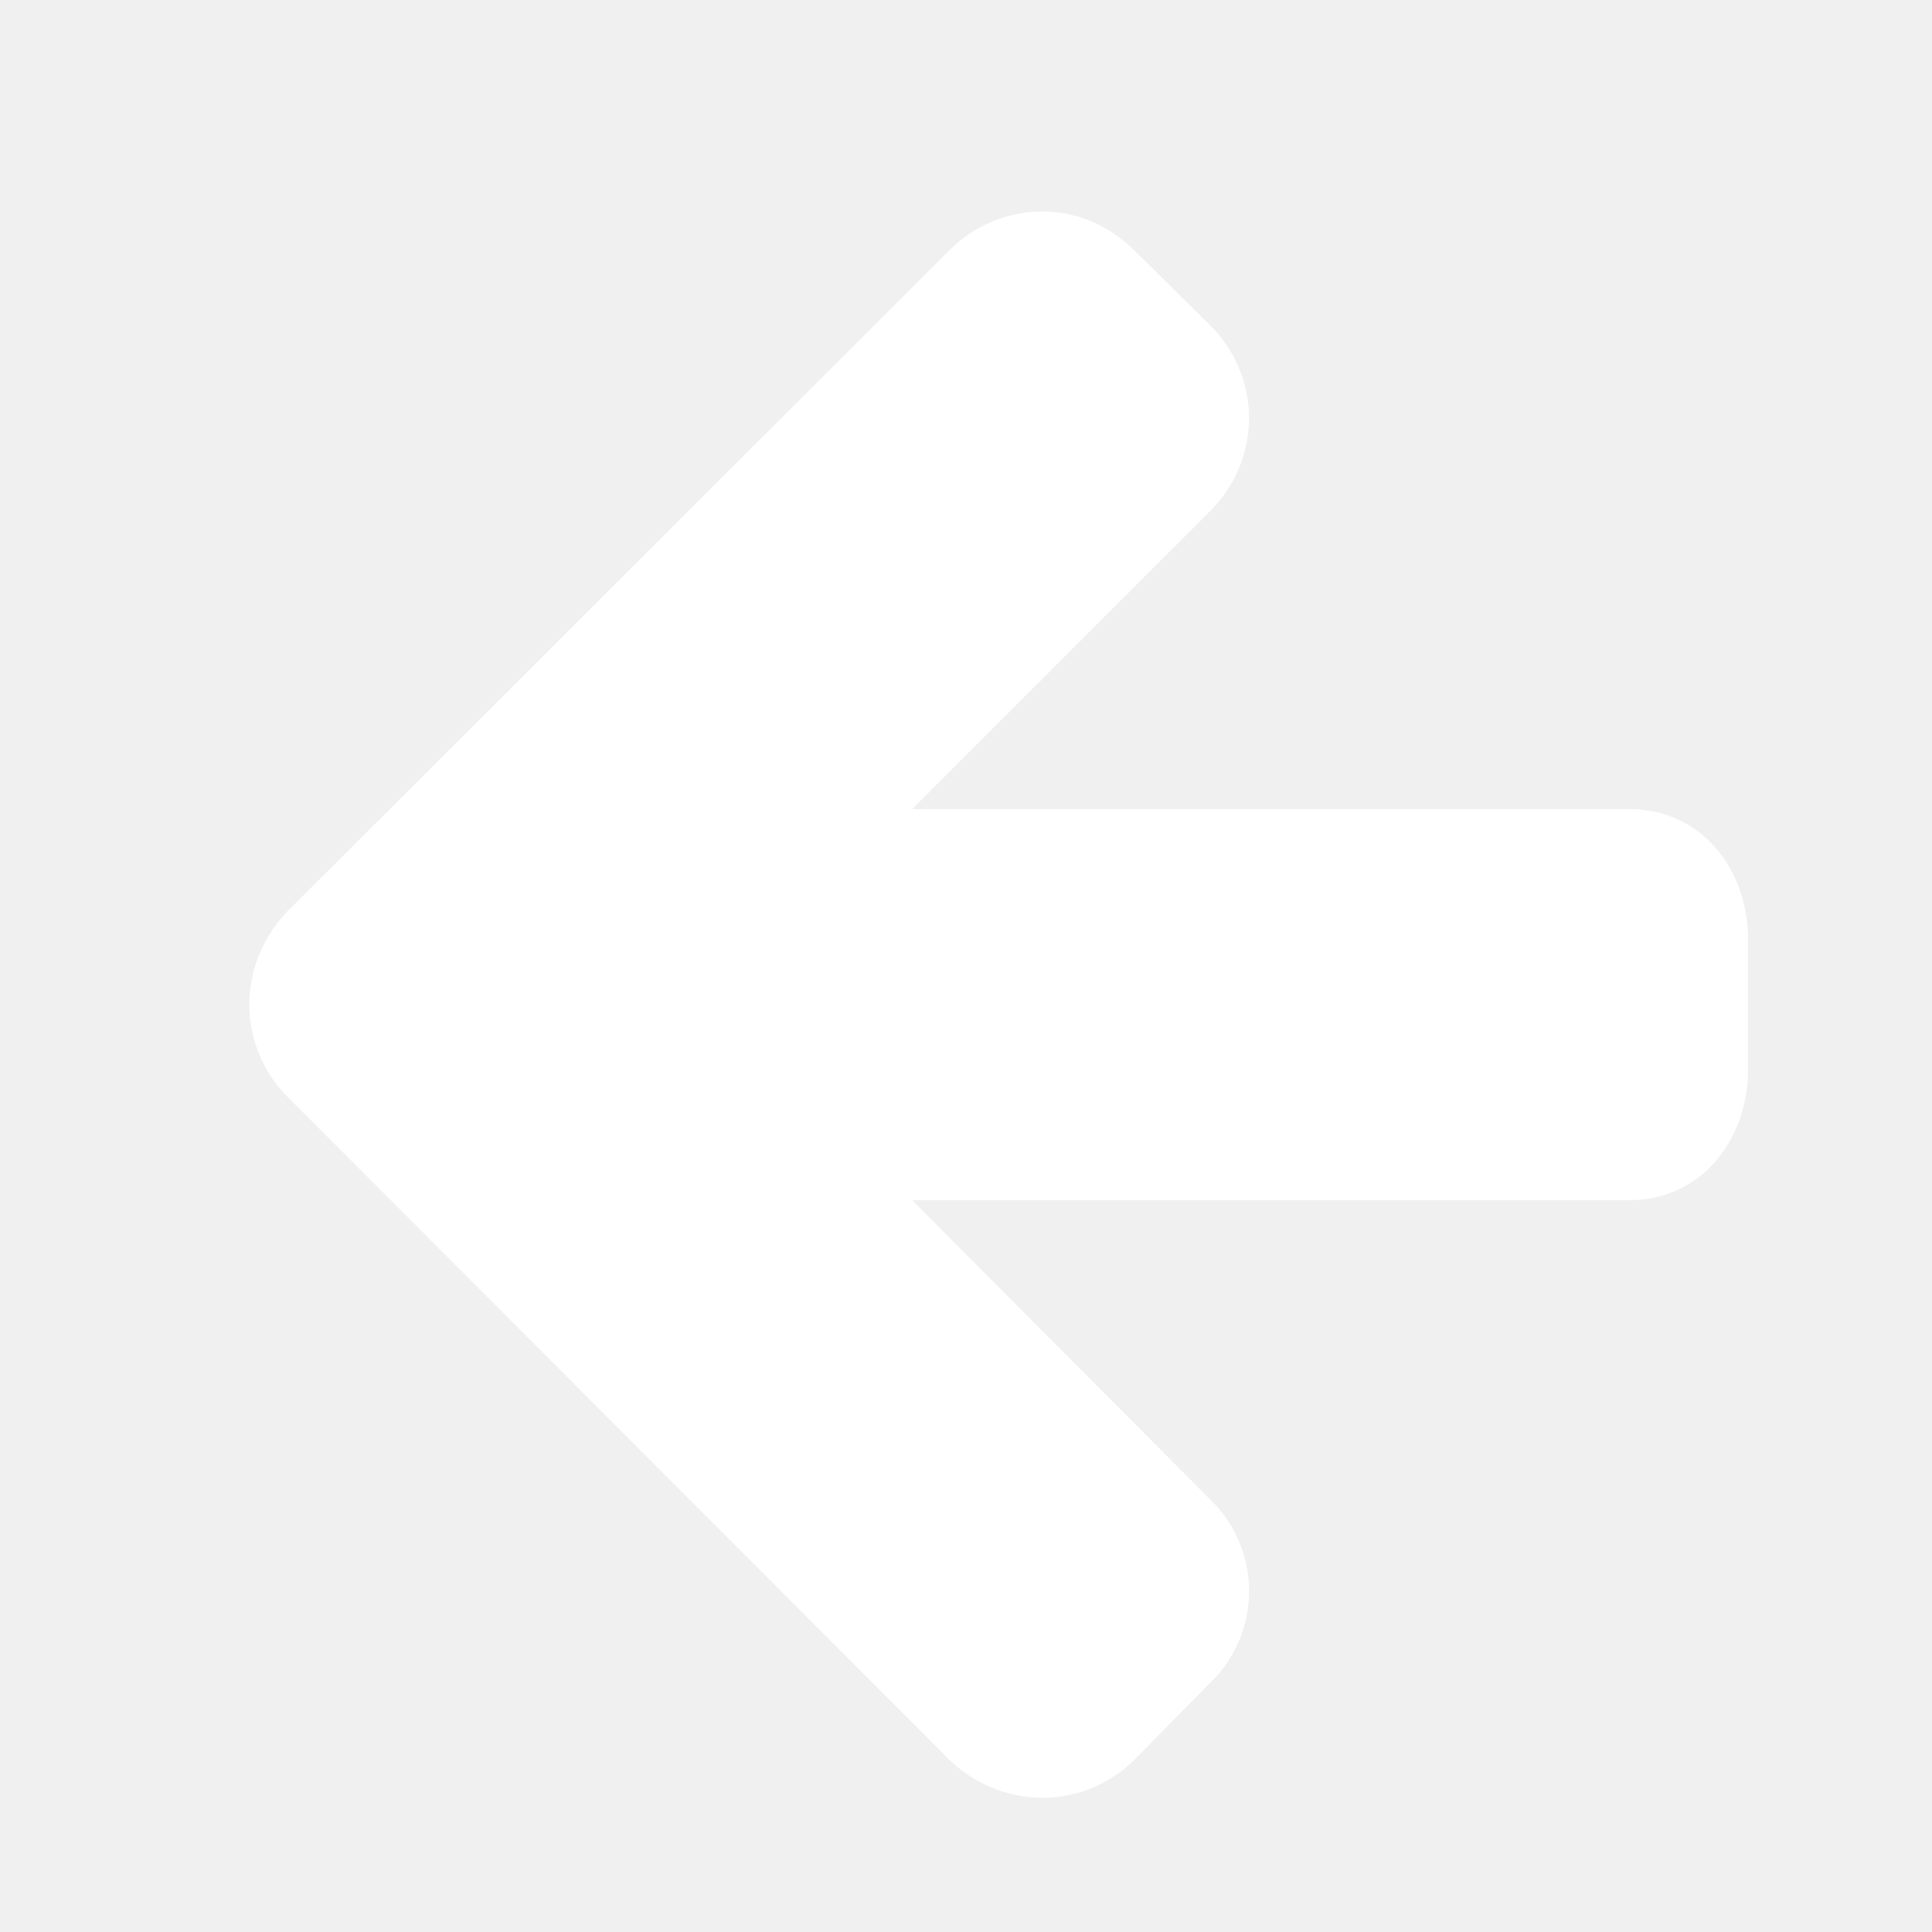
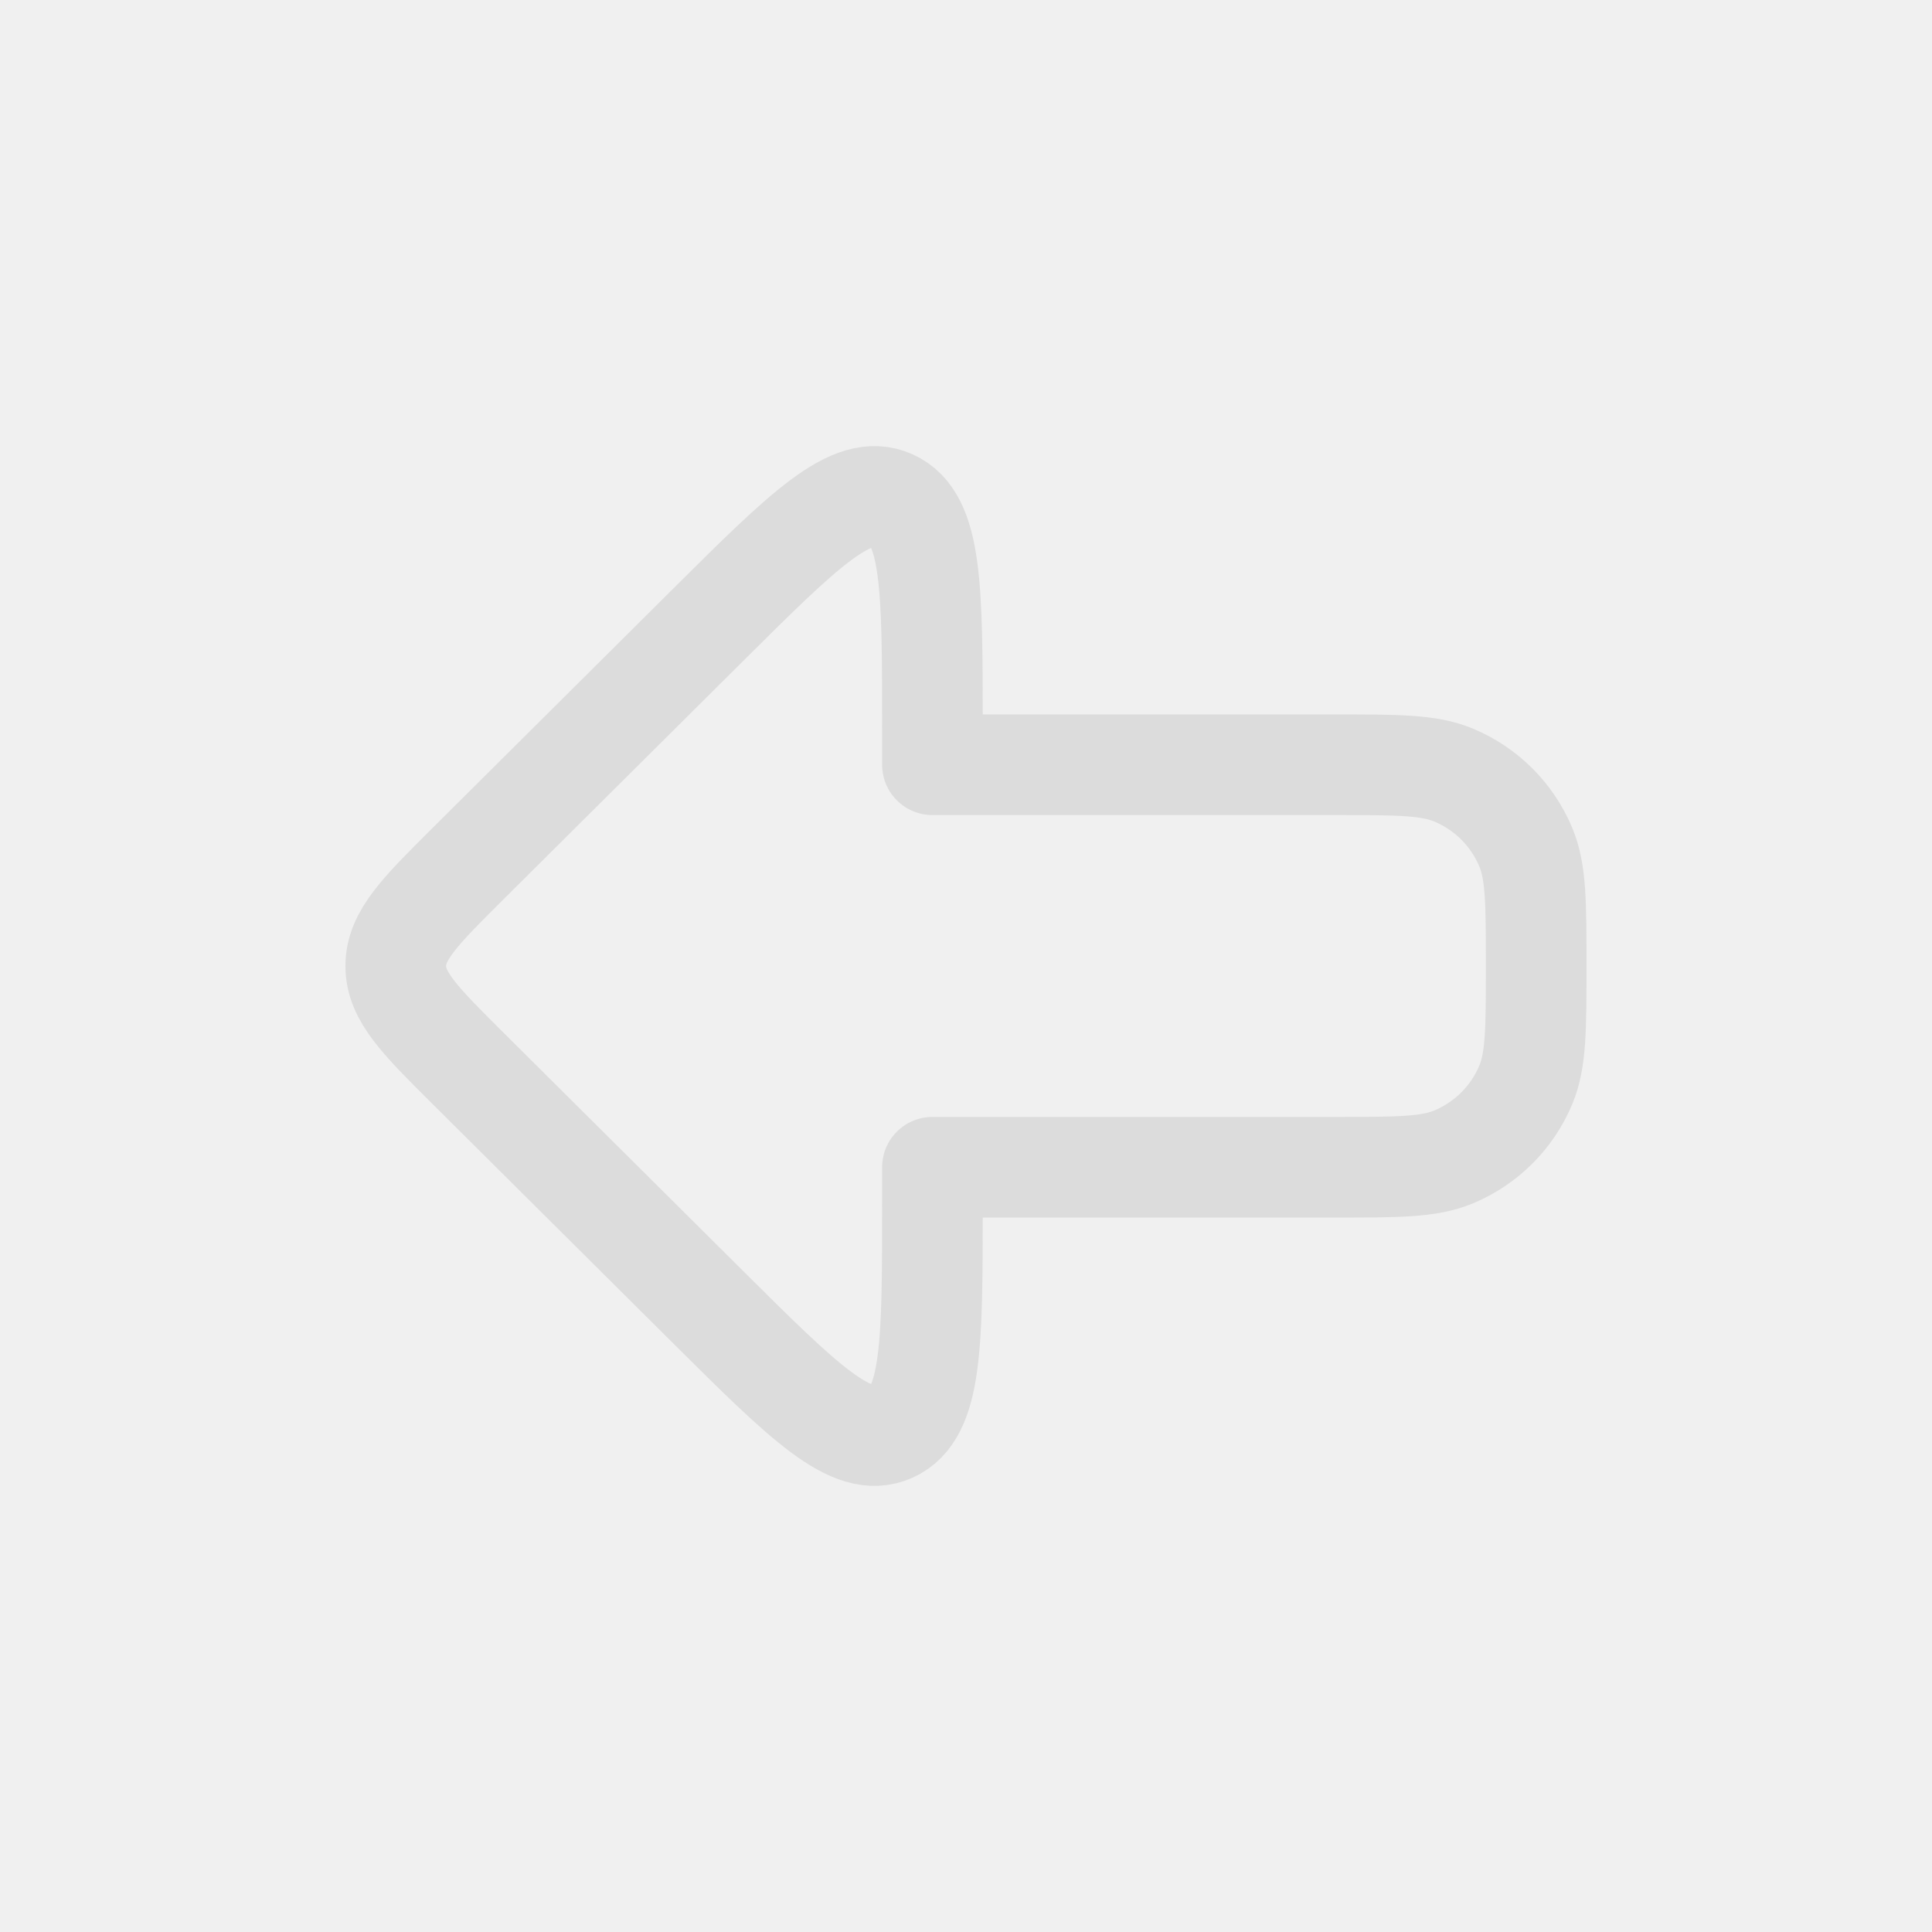
- <svg xmlns="http://www.w3.org/2000/svg" id="svg13" width="96" height="96" viewBox="0 0 72 72">
-   <defs id="defs4">
-     <style id="style2" type="text/css">*{stroke-linecap:butt;stroke-linejoin:round}</style>
-   </defs>
-   <g id="g4236">
-     <g id="patch_1" style="stroke-linecap:butt;stroke-linejoin:round">
-       <path id="path6" d="M0 72h72V0H0Z" style="opacity:0;fill:none;stroke-linecap:butt;stroke-linejoin:round" />
-     </g>
-     <g id="text_1" style="stroke-linecap:butt;stroke-linejoin:round;fill:#fff">
-       <path id="path9" d="M65.144 35.007c0-2.582-1.71-4.856-4.44-4.856H33.991l11.114-11.113a4.92 4.92 0 0 0 1.445-3.454c0-1.296-.532-2.55-1.445-3.453l-2.848-2.815c-.914-.904-2.125-1.435-3.41-1.435-1.297 0-2.55.531-3.454 1.435l-24.703 24.67A5.05 5.05 0 0 0 9.29 37.44c0 1.286.531 2.54 1.402 3.41l24.703 24.746A5.03 5.03 0 0 0 38.847 67c1.286 0 2.54-.531 3.411-1.403l2.848-2.89a4.75 4.75 0 0 0 0-6.821L33.992 44.729h26.711c2.73 0 4.441-2.285 4.441-4.867z" style="stroke-linecap:butt;stroke-linejoin:round;fill:#fff" />
-     </g>
-   </g>
+ <svg xmlns="http://www.w3.org/2000/svg" width="144" height="144" fill="none" stroke="currentColor" stroke-linecap="round" stroke-linejoin="round" stroke-width="1.5" color="currentColor" viewBox="0 0 144 144">
+   <path d="M69.497 54.28V57h30c4.66 0 6.99 0 8.827.761a10 10 0 0 1 5.412 5.412c.761 1.838.761 4.167.761 8.827s0 6.989-.76 8.827a10 10 0 0 1-5.413 5.412c-1.838.761-4.167.761-8.827.761h-30v2.72c0 10.414 0 15.62-3.001 16.991-3.002 1.37-6.59-2.198-13.767-9.336l-17.818-17.72c-3.609-3.589-5.414-5.384-5.414-7.655s1.805-4.066 5.414-7.656l17.818-17.72c7.177-7.137 10.765-10.705 13.767-9.335s3.001 6.577 3.001 16.99" style="stroke-width:7.5;stroke:#dcdcdc;stroke-opacity:1" />
</svg>
